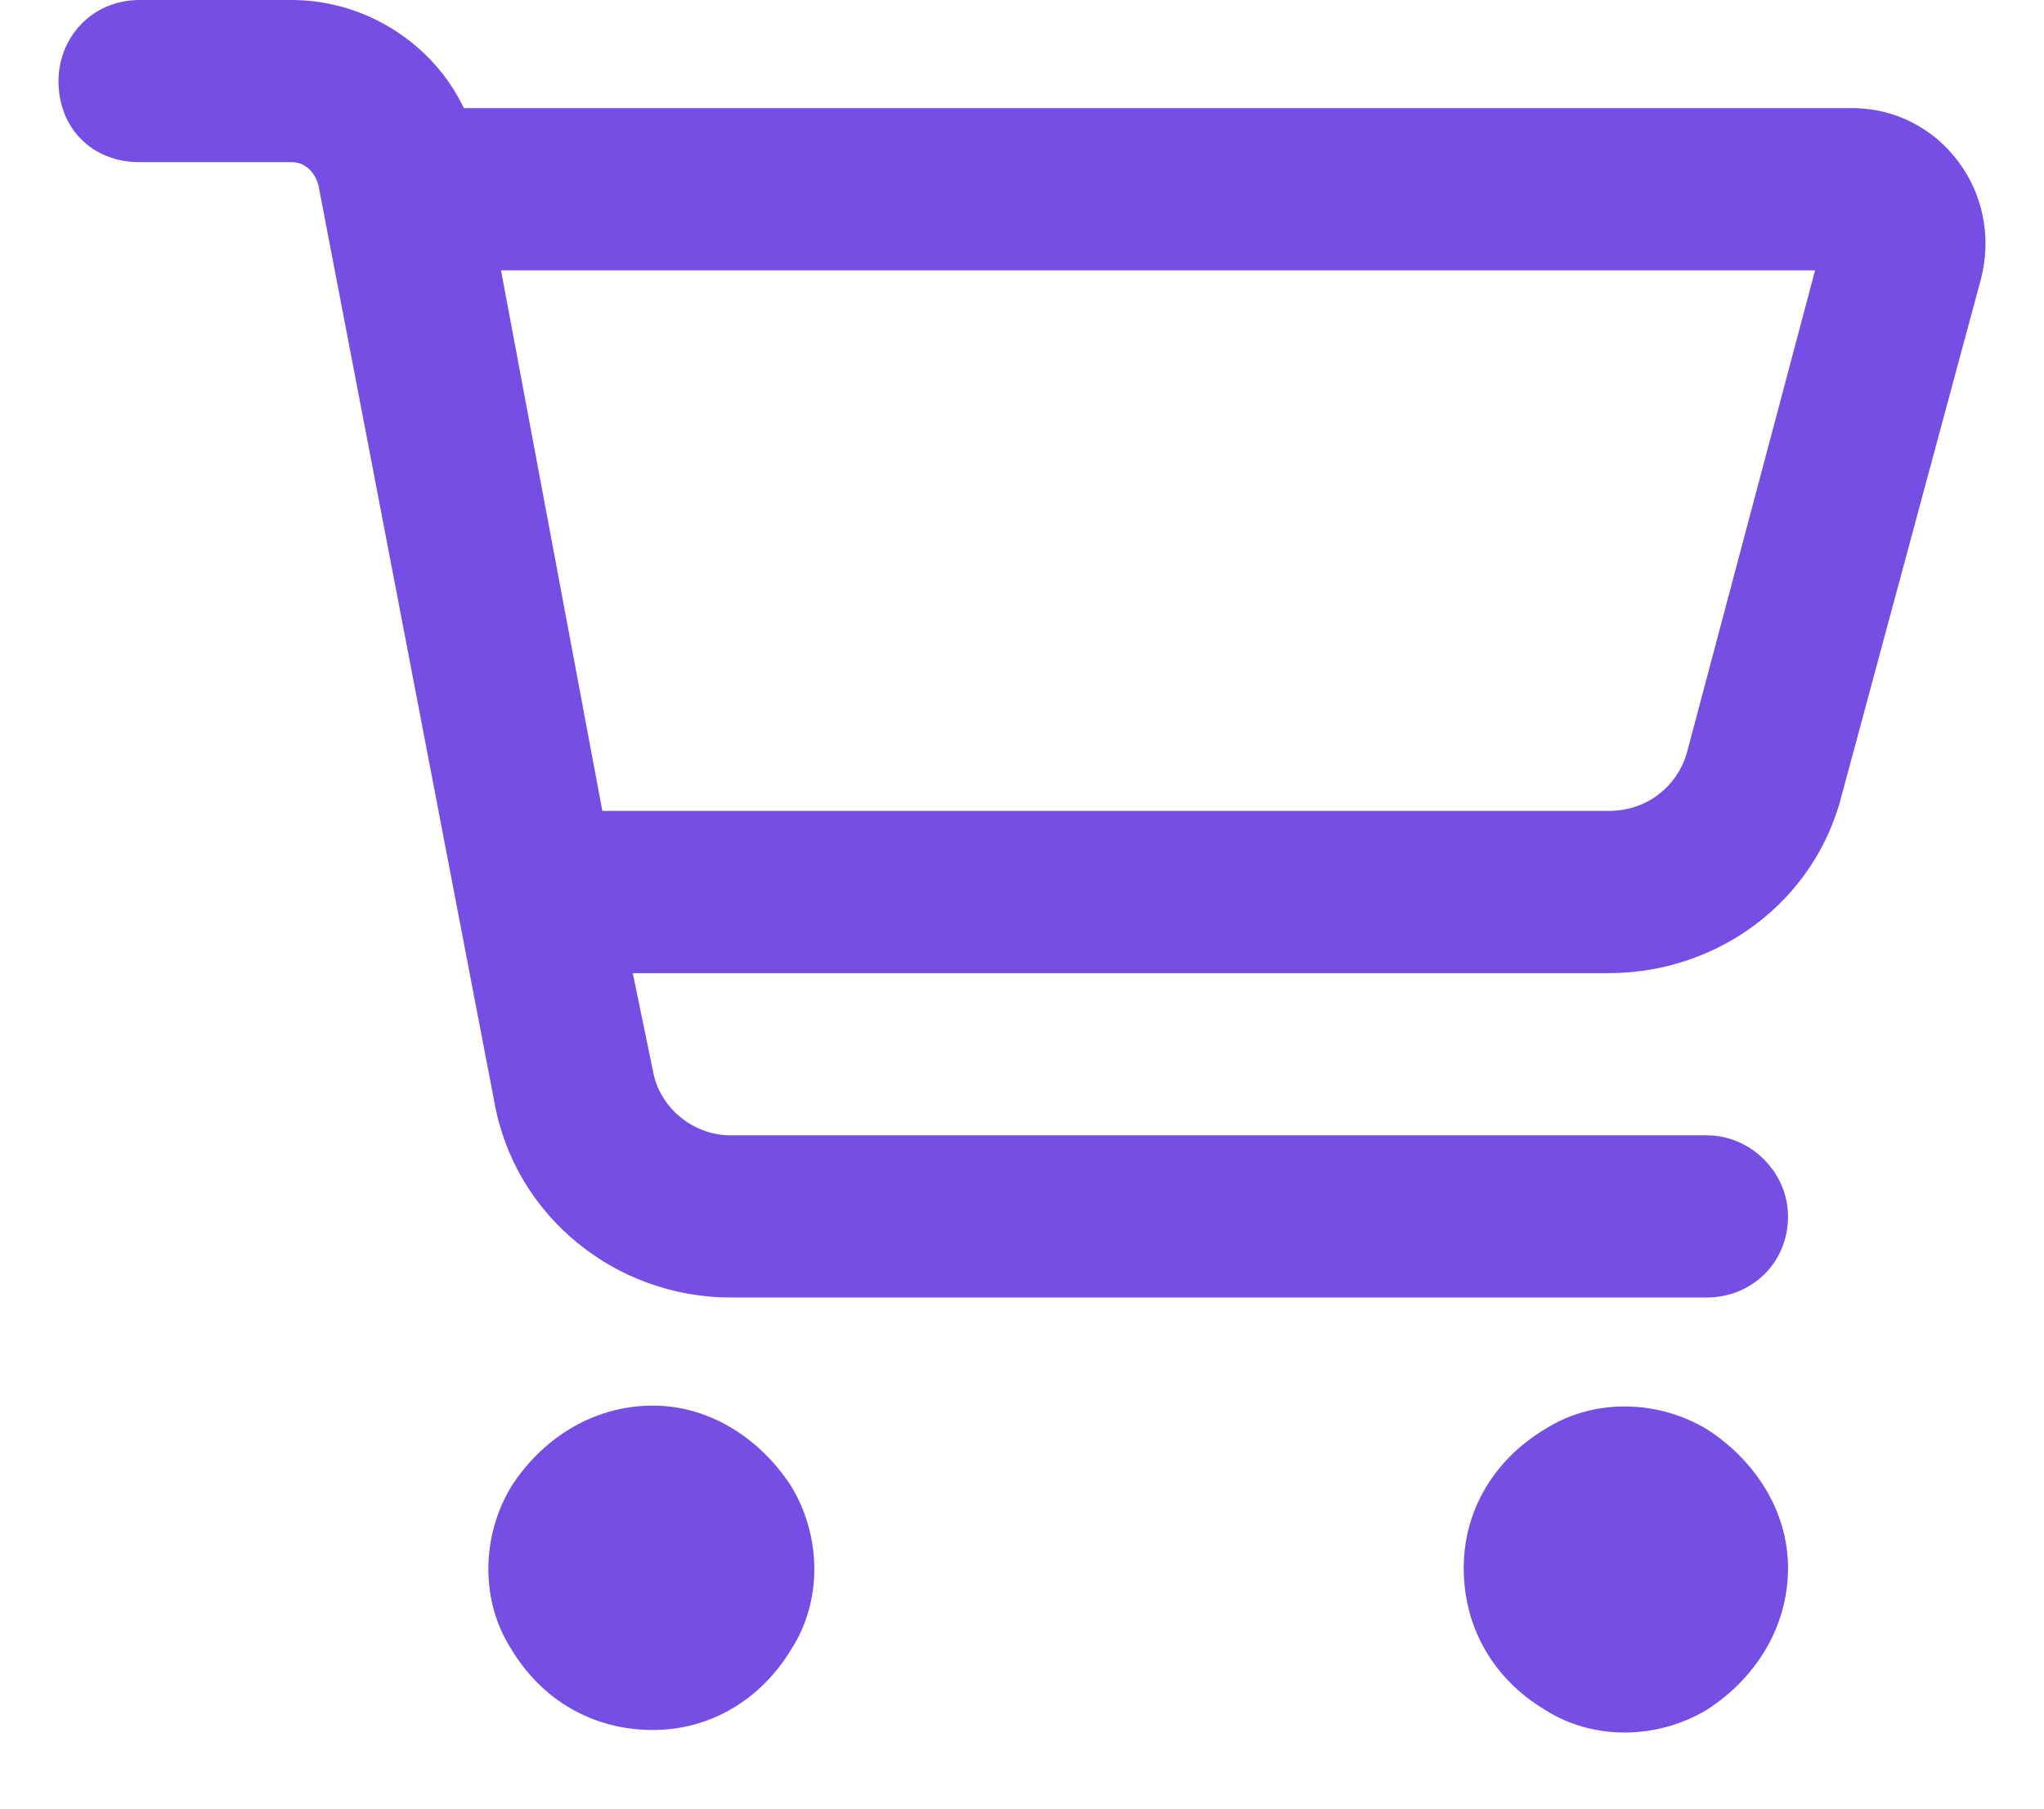
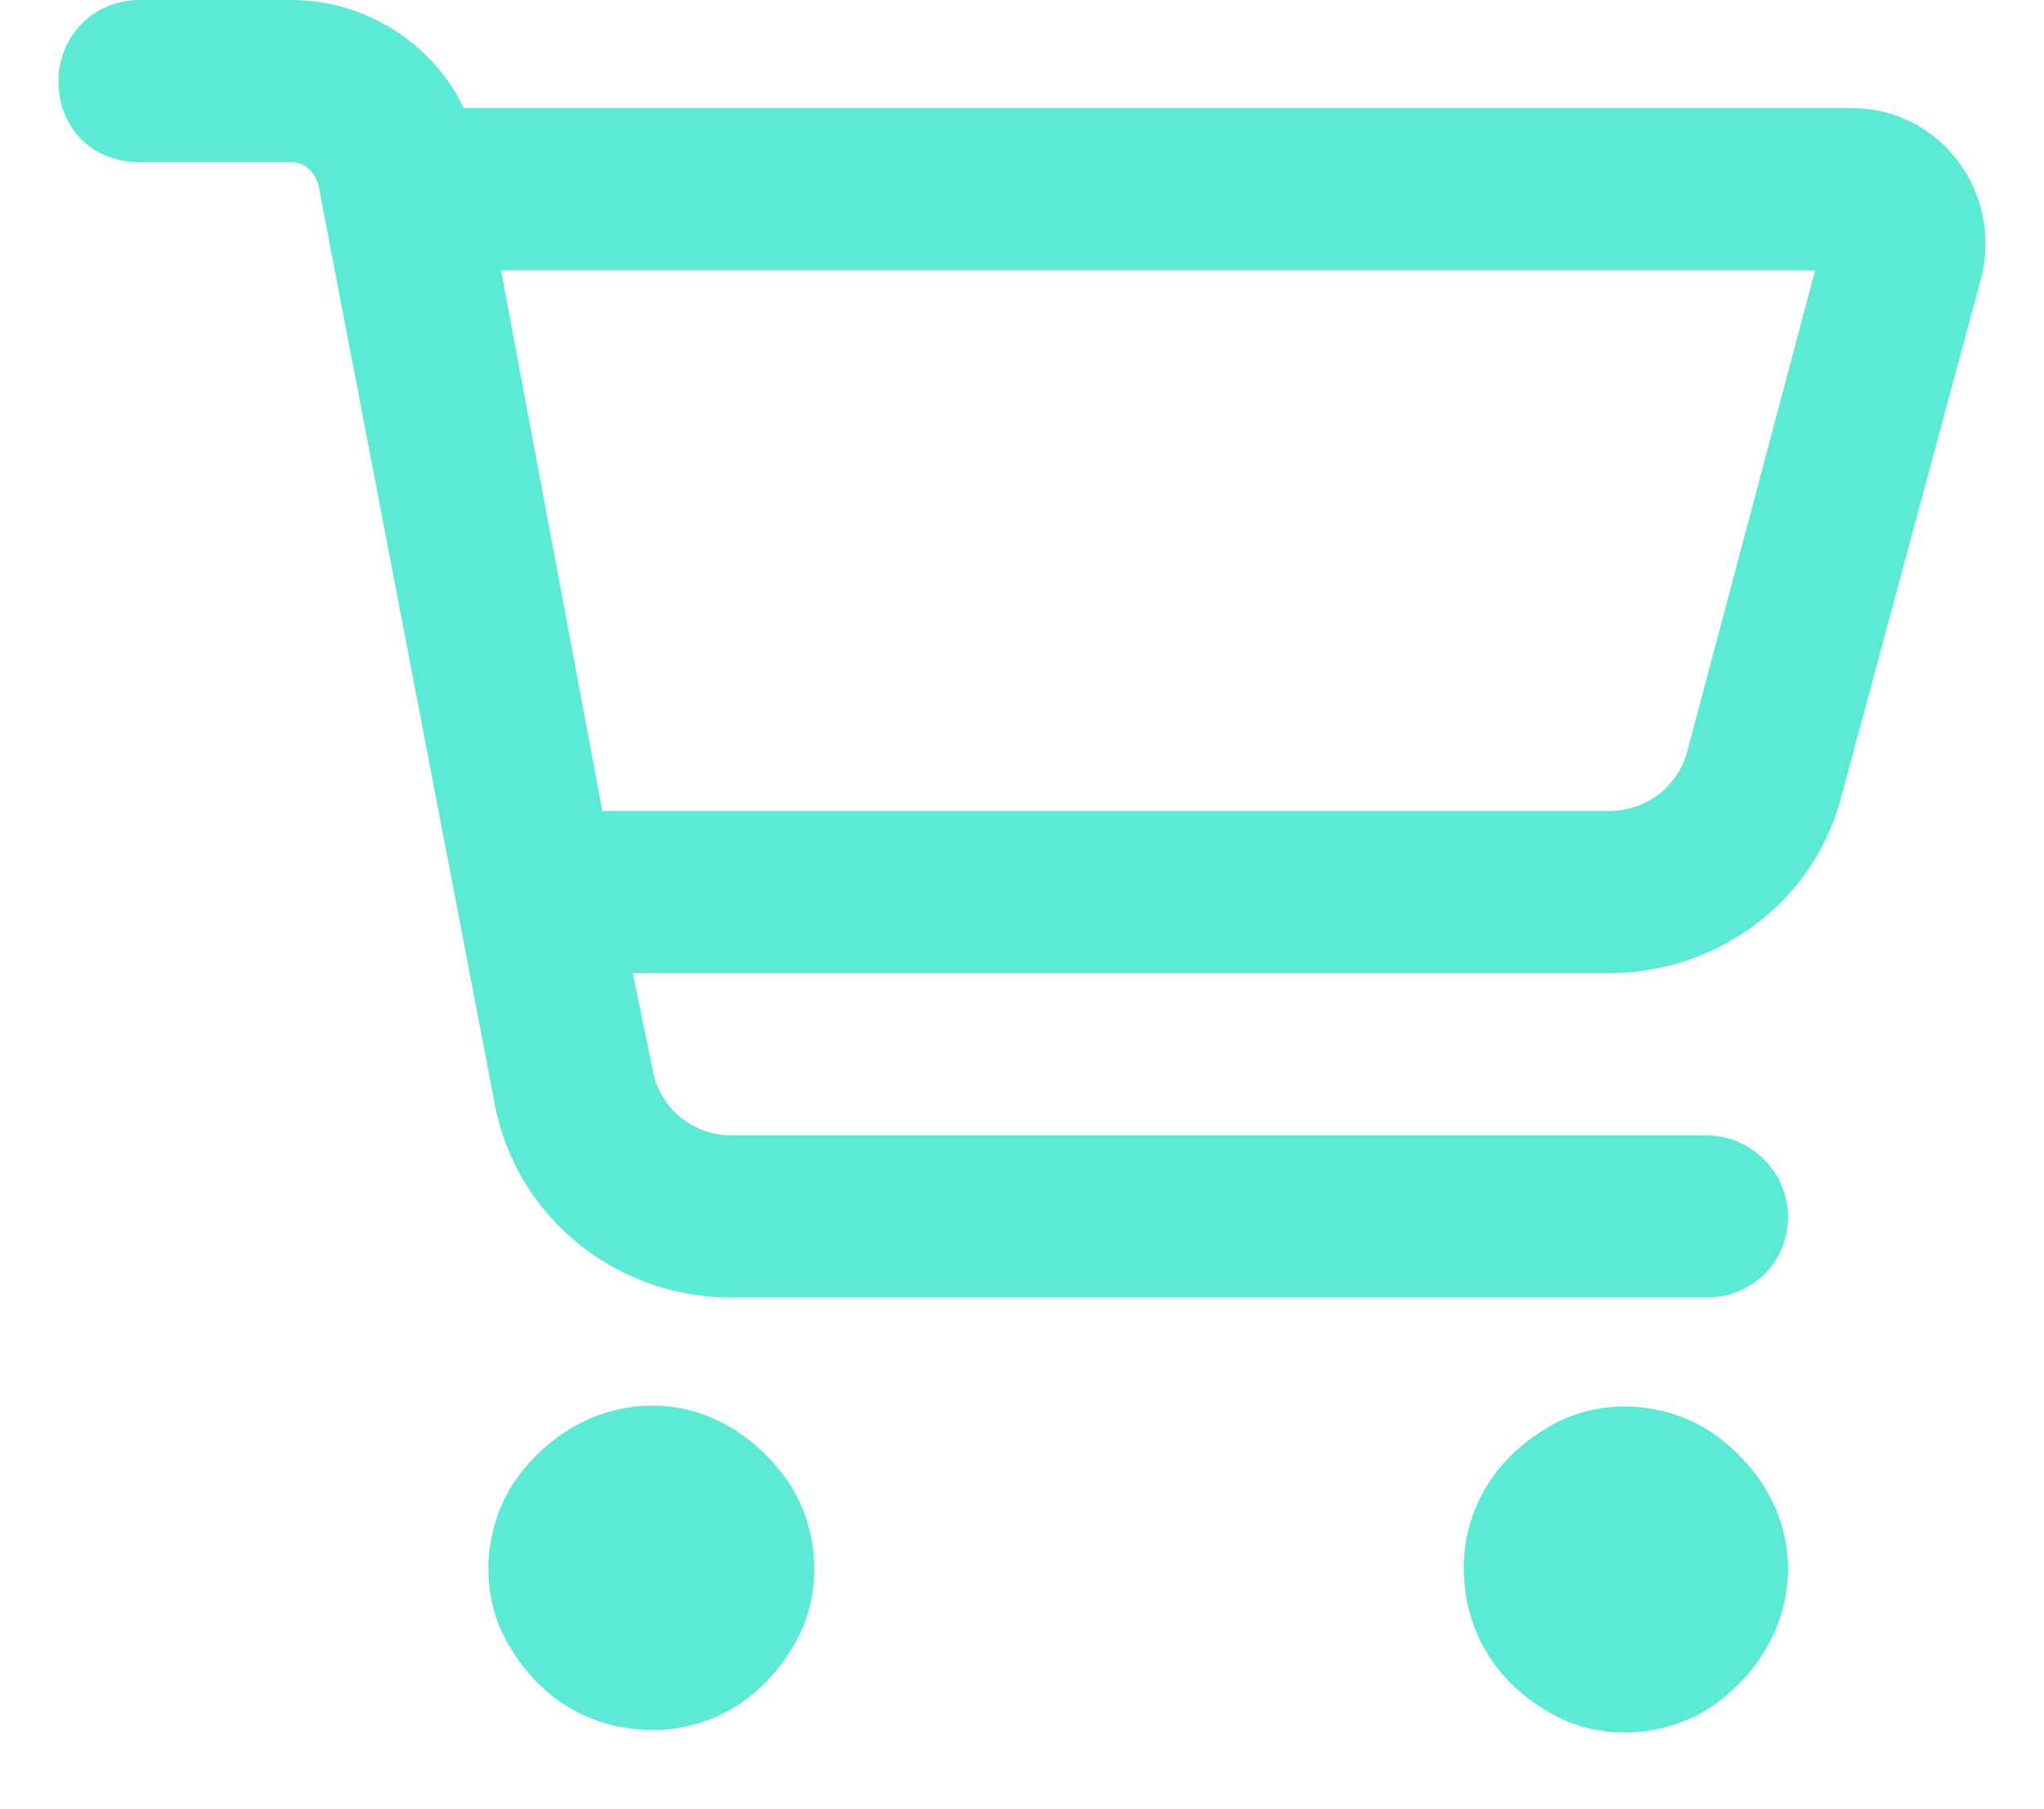
<svg xmlns="http://www.w3.org/2000/svg" width="26" height="23" viewBox="0 0 26 23" fill="none">
-   <path d="M1.775 0H3.709C4.654 0 5.513 0.559 5.9 1.375H23.56C24.677 1.375 25.494 2.449 25.193 3.566L23.431 10.098C23.088 11.473 21.842 12.375 20.467 12.375H8.049L8.306 13.621C8.392 14.094 8.822 14.438 9.295 14.438H21.713C22.271 14.438 22.744 14.91 22.744 15.469C22.744 16.07 22.271 16.5 21.713 16.5H9.295C7.834 16.5 6.545 15.469 6.287 14.008L4.052 2.363C4.01 2.191 3.881 2.062 3.709 2.062H1.775C1.174 2.062 0.744 1.633 0.744 1.031C0.744 0.473 1.174 0 1.775 0ZM6.373 3.438L7.662 10.312H20.467C20.939 10.312 21.326 10.012 21.455 9.582L23.088 3.438H6.373ZM8.306 22C7.533 22 6.888 21.613 6.502 20.969C6.115 20.367 6.115 19.551 6.502 18.906C6.888 18.305 7.533 17.875 8.306 17.875C9.037 17.875 9.681 18.305 10.068 18.906C10.455 19.551 10.455 20.367 10.068 20.969C9.681 21.613 9.037 22 8.306 22ZM22.744 19.938C22.744 20.711 22.314 21.355 21.713 21.742C21.068 22.129 20.252 22.129 19.65 21.742C19.006 21.355 18.619 20.711 18.619 19.938C18.619 19.207 19.006 18.562 19.65 18.176C20.252 17.789 21.068 17.789 21.713 18.176C22.314 18.562 22.744 19.207 22.744 19.938Z" fill="#754EE4" />
+   <path d="M1.775 0H3.709C4.654 0 5.513 0.559 5.9 1.375H23.56C24.677 1.375 25.494 2.449 25.193 3.566L23.431 10.098C23.088 11.473 21.842 12.375 20.467 12.375H8.049L8.306 13.621C8.392 14.094 8.822 14.438 9.295 14.438H21.713C22.271 14.438 22.744 14.91 22.744 15.469C22.744 16.07 22.271 16.5 21.713 16.5H9.295C7.834 16.5 6.545 15.469 6.287 14.008L4.052 2.363C4.01 2.191 3.881 2.062 3.709 2.062H1.775C1.174 2.062 0.744 1.633 0.744 1.031C0.744 0.473 1.174 0 1.775 0ZM6.373 3.438L7.662 10.312H20.467C20.939 10.312 21.326 10.012 21.455 9.582L23.088 3.438H6.373ZM8.306 22C7.533 22 6.888 21.613 6.502 20.969C6.115 20.367 6.115 19.551 6.502 18.906C6.888 18.305 7.533 17.875 8.306 17.875C9.037 17.875 9.681 18.305 10.068 18.906C10.455 19.551 10.455 20.367 10.068 20.969C9.681 21.613 9.037 22 8.306 22ZM22.744 19.938C22.744 20.711 22.314 21.355 21.713 21.742C21.068 22.129 20.252 22.129 19.65 21.742C19.006 21.355 18.619 20.711 18.619 19.938C18.619 19.207 19.006 18.562 19.65 18.176C20.252 17.789 21.068 17.789 21.713 18.176C22.314 18.562 22.744 19.207 22.744 19.938Z" fill="#5DEAD5" />
</svg>
